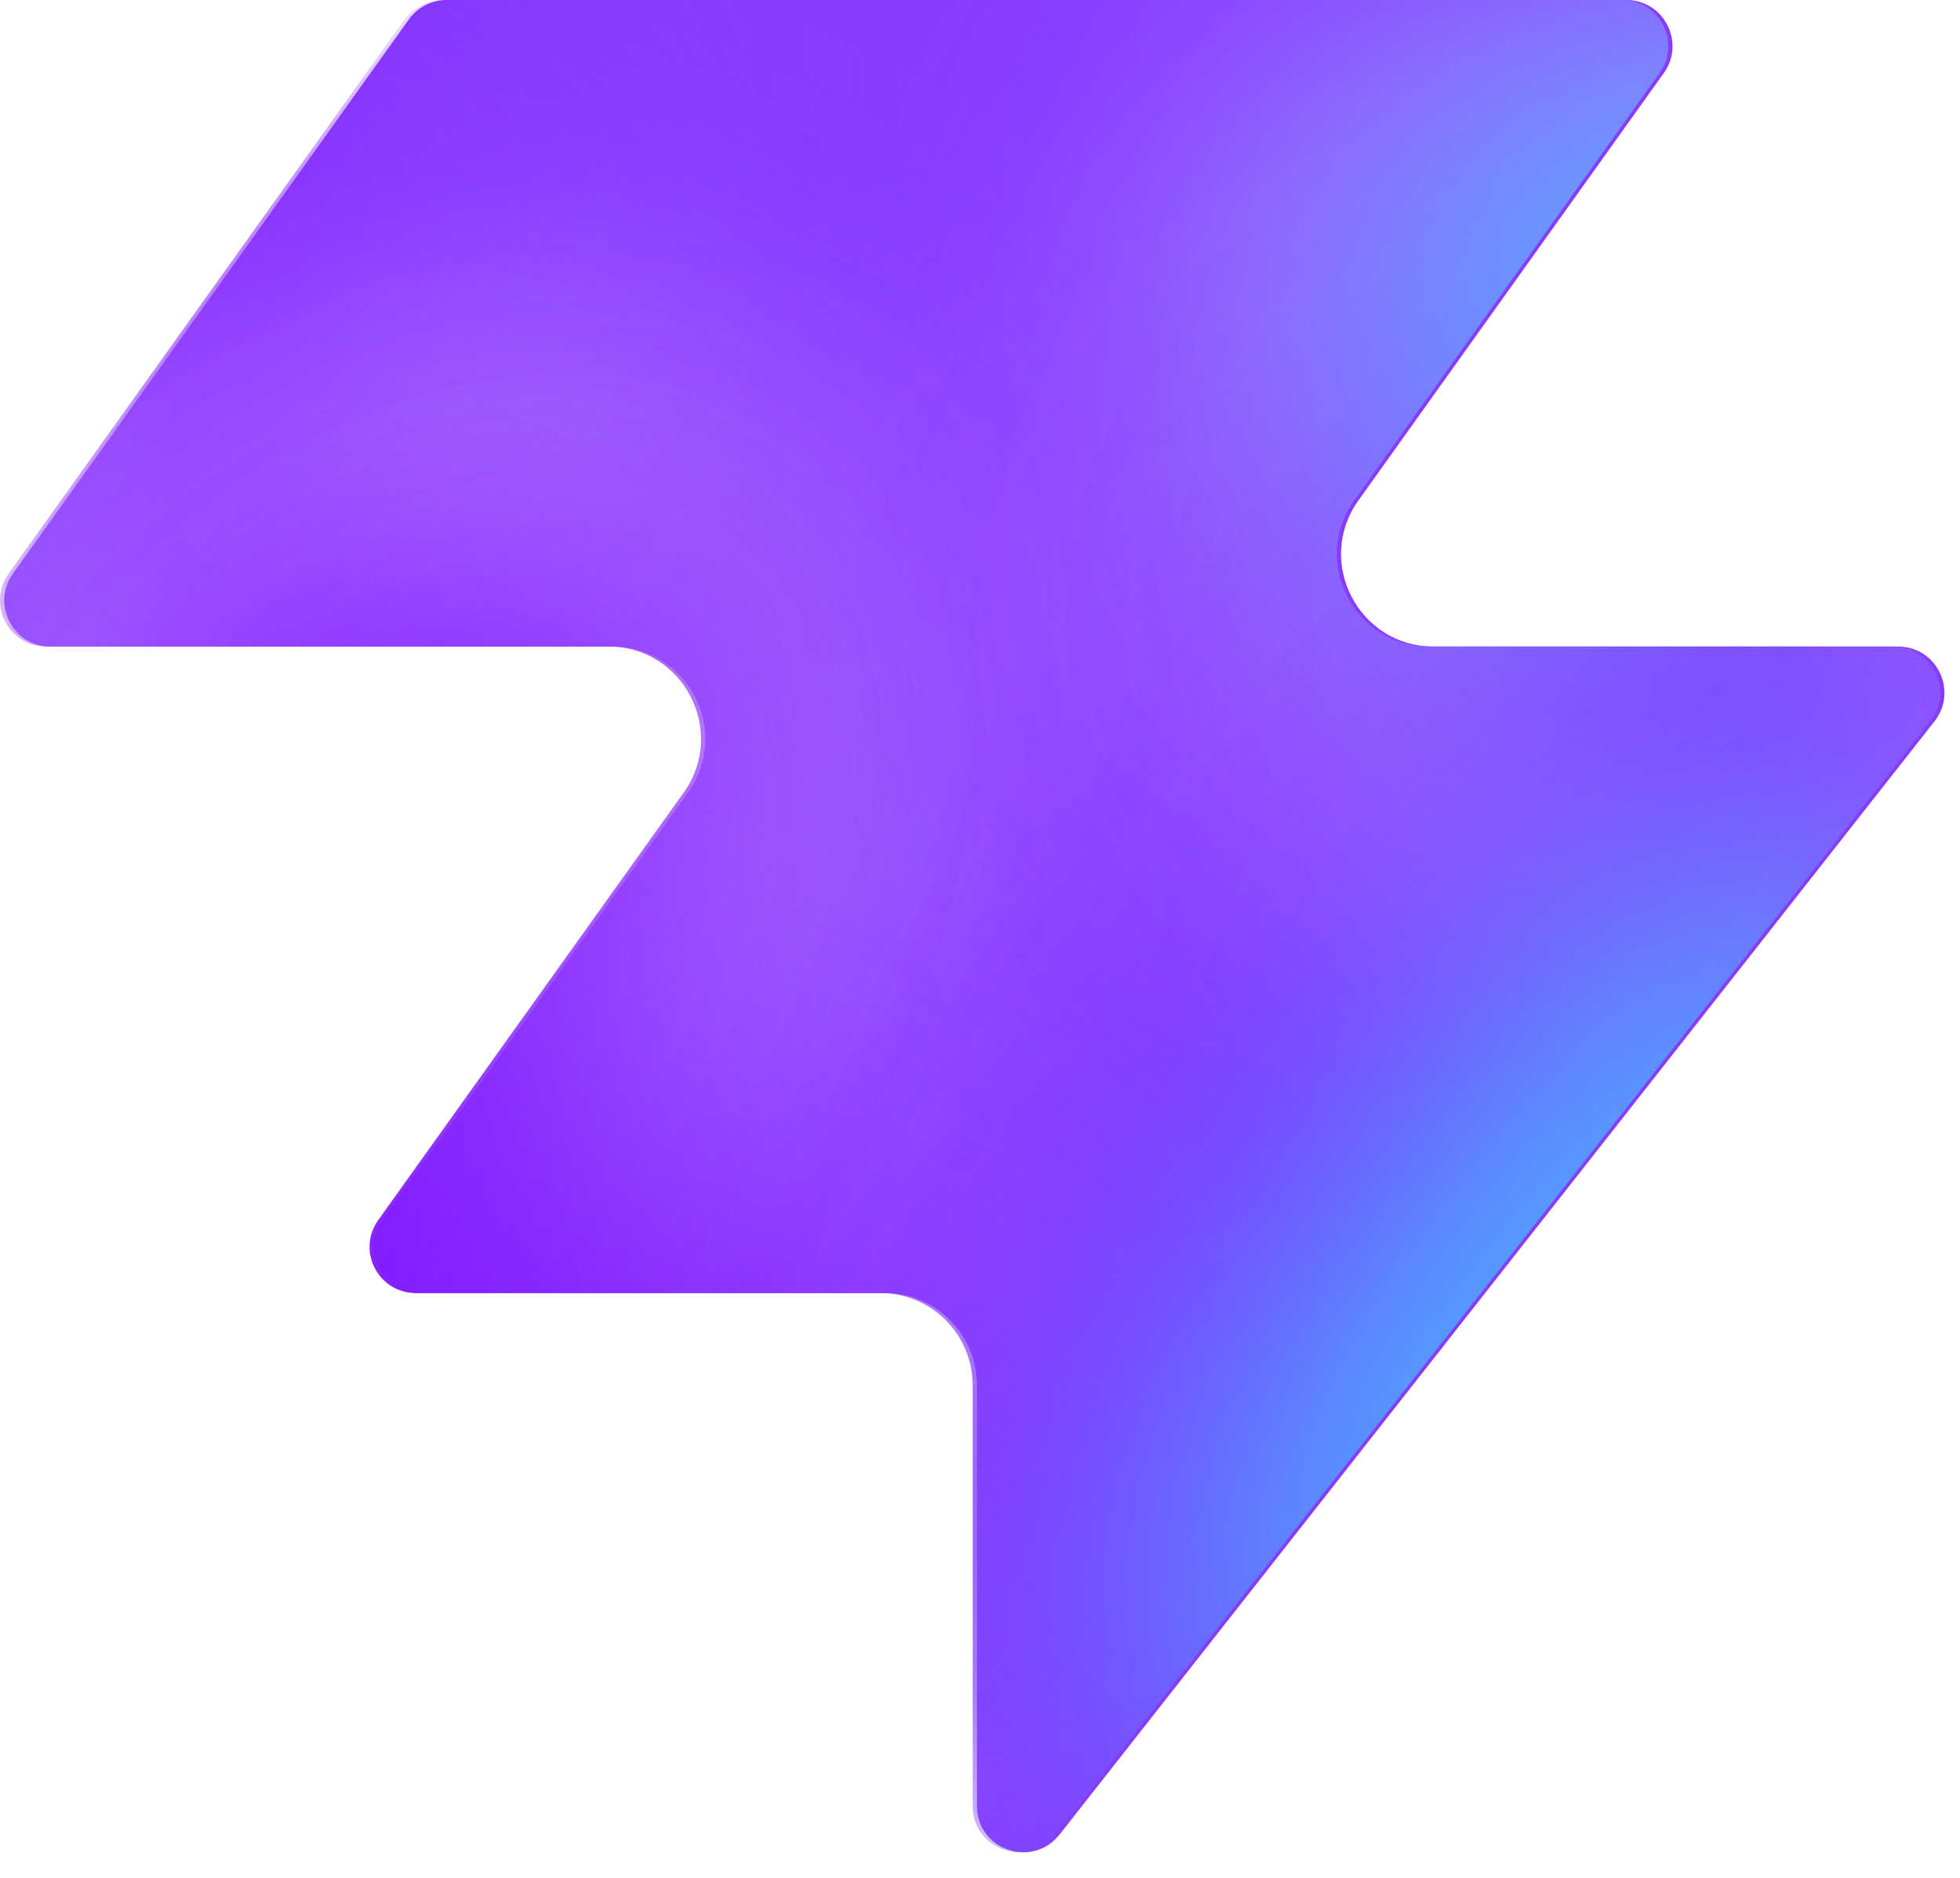
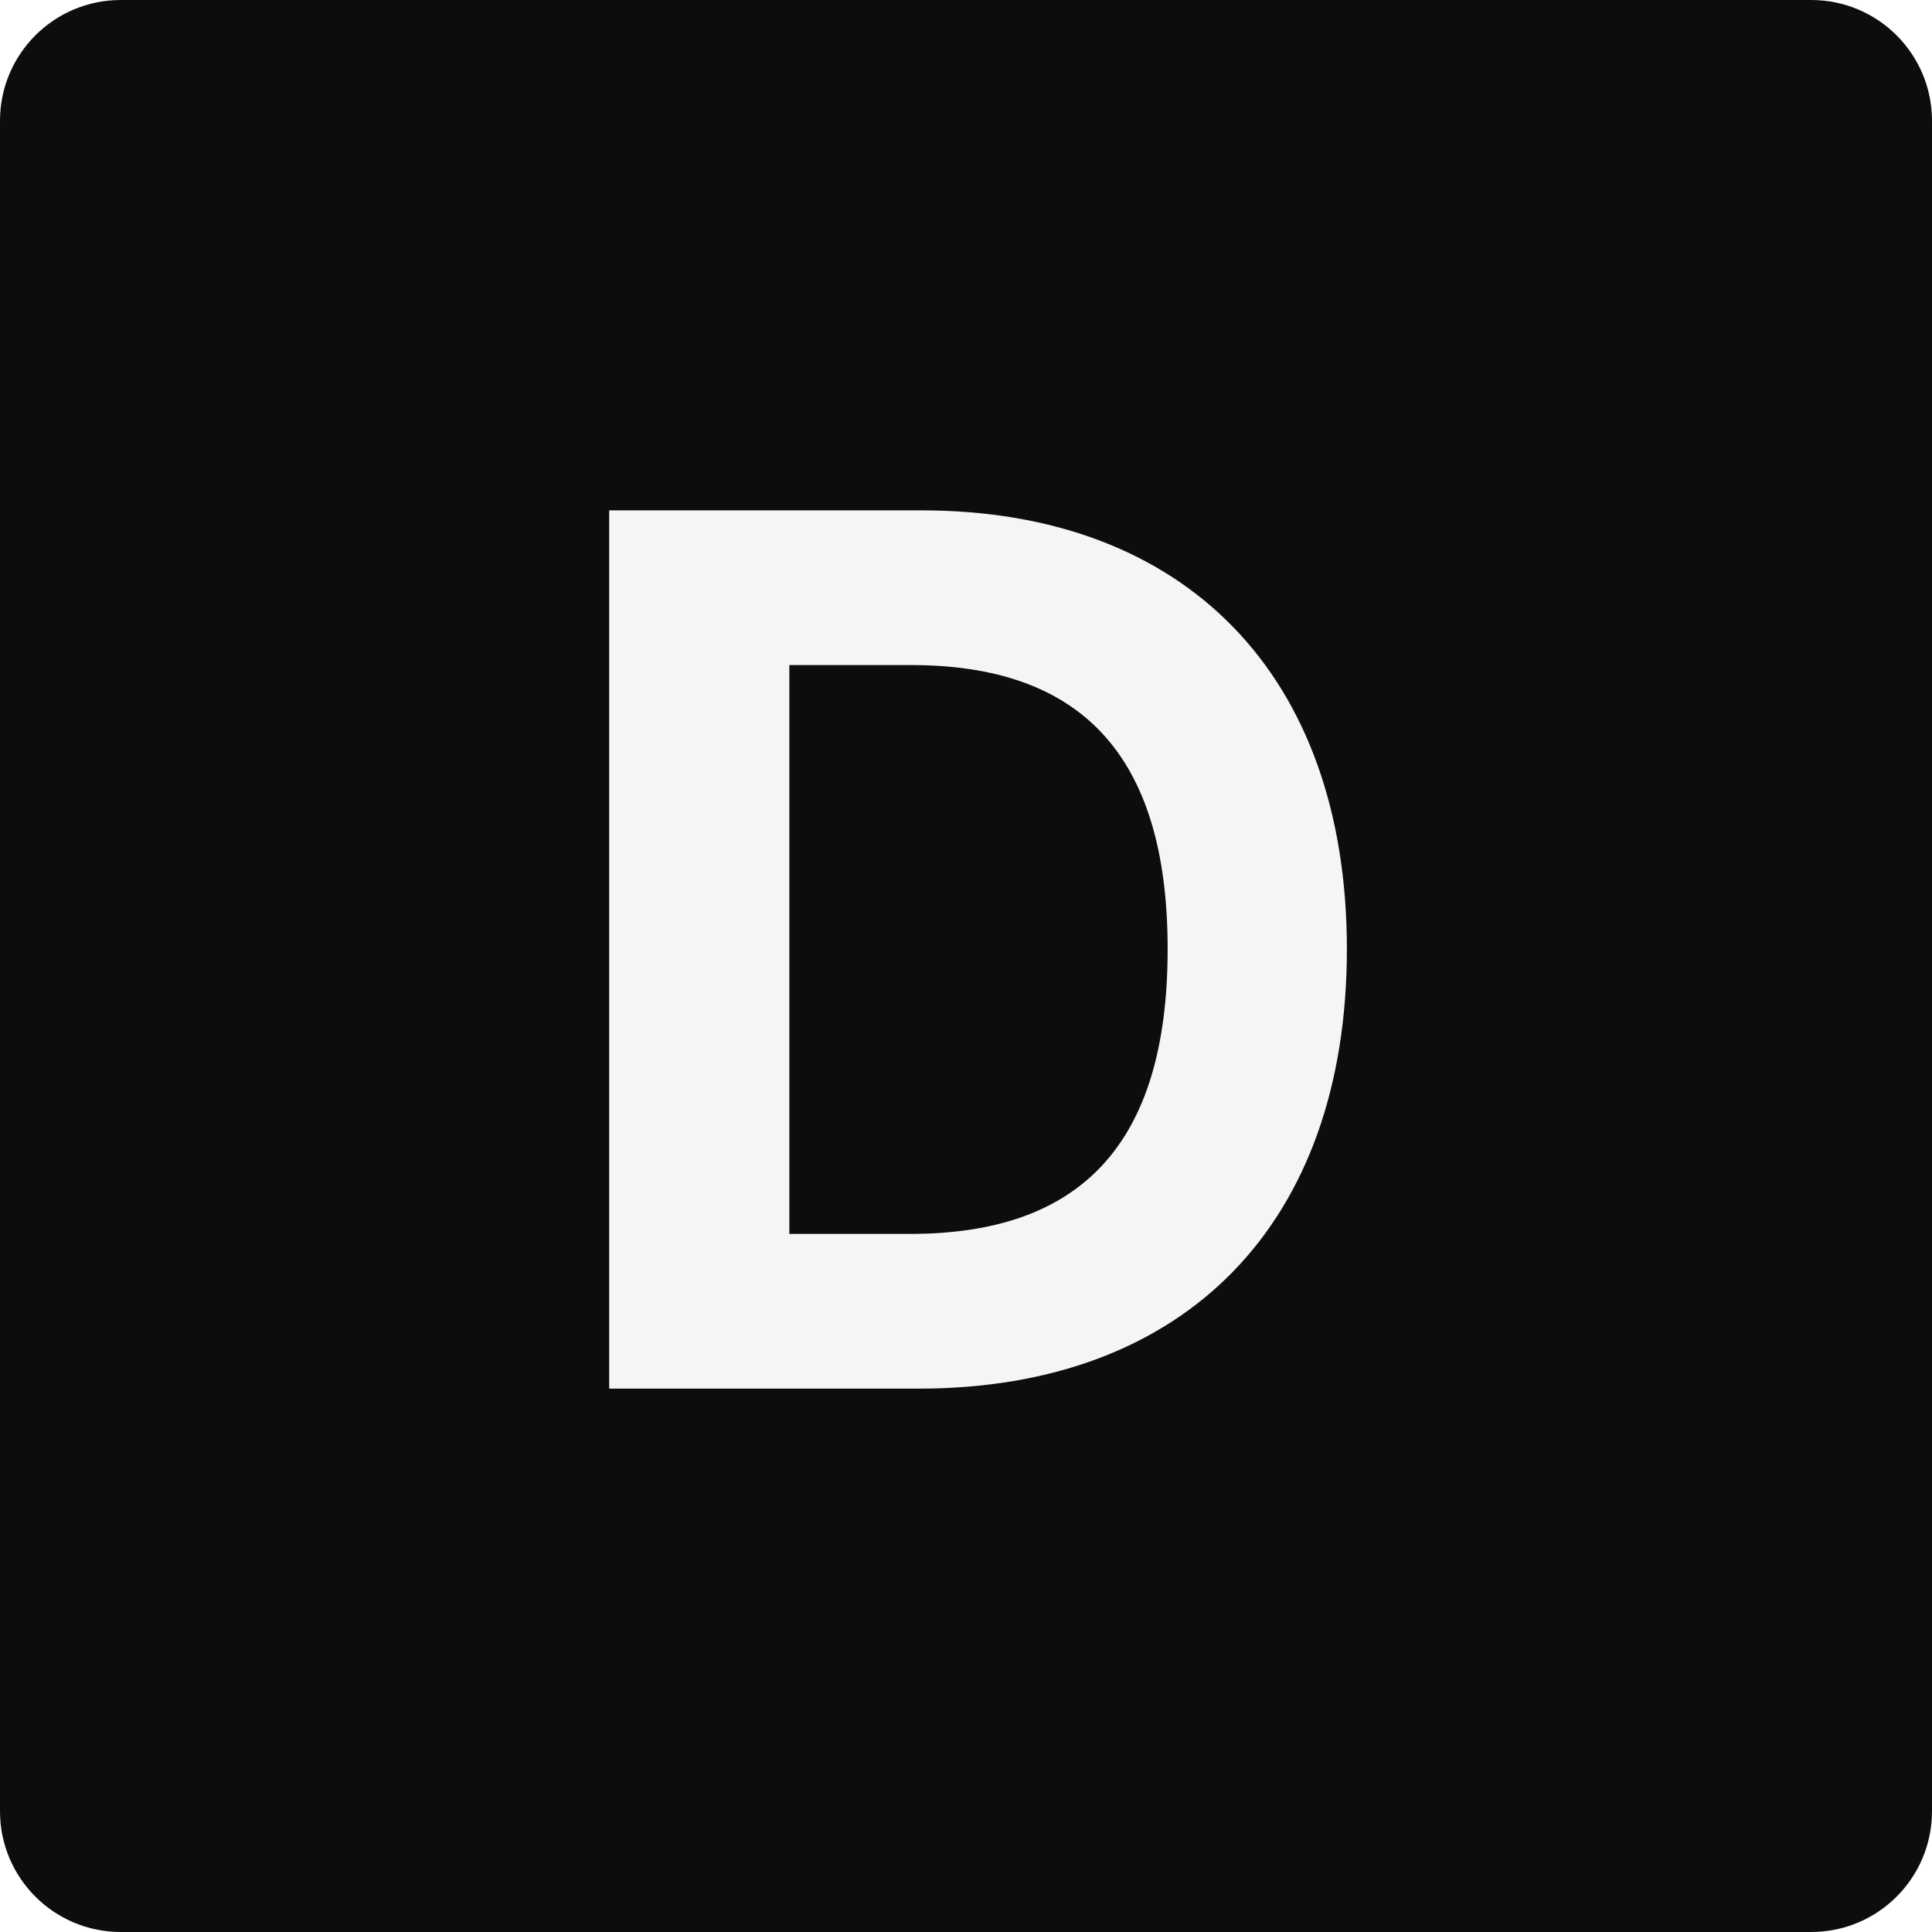
- <svg xmlns="http://www.w3.org/2000/svg" width="48" height="46" fill="none" viewBox="0 0 48 46">
-   <path fill="#863bff" d="M25.946 44.938c-.664.845-2.021.375-2.021-.698V33.937a2.26 2.26 0 0 0-2.262-2.262H10.287c-.92 0-1.456-1.04-.92-1.788l7.48-10.471c1.07-1.497 0-3.578-1.842-3.578H1.237c-.92 0-1.456-1.04-.92-1.788L10.013.474c.214-.297.556-.474.92-.474h28.894c.92 0 1.456 1.04.92 1.788l-7.48 10.471c-1.07 1.498 0 3.579 1.842 3.579h11.377c.943 0 1.473 1.088.89 1.83L25.947 44.94z" style="fill:#863bff;fill:color(display-p3 .525 .23 1);fill-opacity:1" />
-   <mask id="a" width="48" height="46" x="0" y="0" maskUnits="userSpaceOnUse" style="mask-type:alpha">
-     <path fill="#000" d="M25.842 44.938c-.664.844-2.021.375-2.021-.698V33.937a2.26 2.26 0 0 0-2.262-2.262H10.183c-.92 0-1.456-1.04-.92-1.788l7.48-10.471c1.07-1.498 0-3.579-1.842-3.579H1.133c-.92 0-1.456-1.04-.92-1.787L9.91.473c.214-.297.556-.474.92-.474h28.894c.92 0 1.456 1.04.92 1.788l-7.48 10.471c-1.07 1.498 0 3.578 1.842 3.578h11.377c.943 0 1.473 1.088.89 1.832L25.843 44.94z" style="fill:#000;fill-opacity:1" />
-   </mask>
-   <g mask="url(#a)">
-     <g filter="url(#b)">
-       <ellipse cx="5.508" cy="14.704" fill="#ede6ff" rx="5.508" ry="14.704" style="fill:#ede6ff;fill:color(display-p3 .927 .903 1);fill-opacity:1" transform="matrix(.00324 1 1 -.00324 -4.47 31.516)" />
-     </g>
-     <g filter="url(#c)">
-       <ellipse cx="10.399" cy="29.851" fill="#ede6ff" rx="10.399" ry="29.851" style="fill:#ede6ff;fill:color(display-p3 .927 .903 1);fill-opacity:1" transform="matrix(.00324 1 1 -.00324 -39.328 7.883)" />
-     </g>
-     <g filter="url(#d)">
-       <ellipse cx="5.508" cy="30.487" fill="#7e14ff" rx="5.508" ry="30.487" style="fill:#7e14ff;fill:color(display-p3 .492 .077 1);fill-opacity:1" transform="rotate(89.814 -25.913 -14.639)scale(1 -1)" />
-     </g>
-     <g filter="url(#e)">
-       <ellipse cx="5.508" cy="30.599" fill="#7e14ff" rx="5.508" ry="30.599" style="fill:#7e14ff;fill:color(display-p3 .492 .077 1);fill-opacity:1" transform="rotate(89.814 -32.644 -3.334)scale(1 -1)" />
-     </g>
-     <g filter="url(#f)">
-       <ellipse cx="5.508" cy="30.599" fill="#7e14ff" rx="5.508" ry="30.599" style="fill:#7e14ff;fill:color(display-p3 .492 .077 1);fill-opacity:1" transform="matrix(.00324 1 1 -.00324 -34.34 30.47)" />
-     </g>
-     <g filter="url(#g)">
-       <ellipse cx="14.072" cy="22.078" fill="#ede6ff" rx="14.072" ry="22.078" style="fill:#ede6ff;fill:color(display-p3 .927 .903 1);fill-opacity:1" transform="rotate(93.35 24.506 48.493)scale(-1 1)" />
-     </g>
-     <g filter="url(#h)">
-       <ellipse cx="3.47" cy="21.501" fill="#7e14ff" rx="3.47" ry="21.501" style="fill:#7e14ff;fill:color(display-p3 .492 .077 1);fill-opacity:1" transform="rotate(89.009 28.708 47.59)scale(-1 1)" />
-     </g>
-     <g filter="url(#i)">
-       <ellipse cx="3.47" cy="21.501" fill="#7e14ff" rx="3.47" ry="21.501" style="fill:#7e14ff;fill:color(display-p3 .492 .077 1);fill-opacity:1" transform="rotate(89.009 28.708 47.59)scale(-1 1)" />
-     </g>
-     <g filter="url(#j)">
-       <ellipse cx=".387" cy="8.972" fill="#7e14ff" rx="4.407" ry="29.108" style="fill:#7e14ff;fill:color(display-p3 .492 .077 1);fill-opacity:1" transform="rotate(39.51 .387 8.972)" />
-     </g>
-     <g filter="url(#k)">
-       <ellipse cx="47.523" cy="-6.092" fill="#7e14ff" rx="4.407" ry="29.108" style="fill:#7e14ff;fill:color(display-p3 .492 .077 1);fill-opacity:1" transform="rotate(37.892 47.523 -6.092)" />
-     </g>
-     <g filter="url(#l)">
-       <ellipse cx="41.412" cy="6.333" fill="#47bfff" rx="5.971" ry="9.665" style="fill:#47bfff;fill:color(display-p3 .28 .748 1);fill-opacity:1" transform="rotate(37.892 41.412 6.333)" />
-     </g>
-     <g filter="url(#m)">
-       <ellipse cx="-1.879" cy="38.332" fill="#7e14ff" rx="4.407" ry="29.108" style="fill:#7e14ff;fill:color(display-p3 .492 .077 1);fill-opacity:1" transform="rotate(37.892 -1.88 38.332)" />
-     </g>
-     <g filter="url(#n)">
-       <ellipse cx="-1.879" cy="38.332" fill="#7e14ff" rx="4.407" ry="29.108" style="fill:#7e14ff;fill:color(display-p3 .492 .077 1);fill-opacity:1" transform="rotate(37.892 -1.88 38.332)" />
-     </g>
-     <g filter="url(#o)">
-       <ellipse cx="35.651" cy="29.907" fill="#7e14ff" rx="4.407" ry="29.108" style="fill:#7e14ff;fill:color(display-p3 .492 .077 1);fill-opacity:1" transform="rotate(37.892 35.651 29.907)" />
-     </g>
-     <g filter="url(#p)">
-       <ellipse cx="38.418" cy="32.4" fill="#47bfff" rx="5.971" ry="15.297" style="fill:#47bfff;fill:color(display-p3 .28 .748 1);fill-opacity:1" transform="rotate(37.892 38.418 32.4)" />
-     </g>
-   </g>
-   <defs>
-     <filter id="b" width="60.045" height="41.654" x="-19.77" y="16.149" color-interpolation-filters="sRGB" filterUnits="userSpaceOnUse">
-       <feFlood flood-opacity="0" result="BackgroundImageFix" />
-       <feBlend in="SourceGraphic" in2="BackgroundImageFix" result="shape" />
-       <feGaussianBlur result="effect1_foregroundBlur_2002_17158" stdDeviation="7.659" />
-     </filter>
-     <filter id="c" width="90.34" height="51.437" x="-54.613" y="-7.533" color-interpolation-filters="sRGB" filterUnits="userSpaceOnUse">
-       <feFlood flood-opacity="0" result="BackgroundImageFix" />
-       <feBlend in="SourceGraphic" in2="BackgroundImageFix" result="shape" />
-       <feGaussianBlur result="effect1_foregroundBlur_2002_17158" stdDeviation="7.659" />
-     </filter>
-     <filter id="d" width="79.355" height="29.4" x="-49.64" y="2.03" color-interpolation-filters="sRGB" filterUnits="userSpaceOnUse">
-       <feFlood flood-opacity="0" result="BackgroundImageFix" />
-       <feBlend in="SourceGraphic" in2="BackgroundImageFix" result="shape" />
-       <feGaussianBlur result="effect1_foregroundBlur_2002_17158" stdDeviation="4.596" />
-     </filter>
-     <filter id="e" width="79.579" height="29.4" x="-45.045" y="20.029" color-interpolation-filters="sRGB" filterUnits="userSpaceOnUse">
-       <feFlood flood-opacity="0" result="BackgroundImageFix" />
-       <feBlend in="SourceGraphic" in2="BackgroundImageFix" result="shape" />
-       <feGaussianBlur result="effect1_foregroundBlur_2002_17158" stdDeviation="4.596" />
-     </filter>
-     <filter id="f" width="79.579" height="29.4" x="-43.513" y="21.178" color-interpolation-filters="sRGB" filterUnits="userSpaceOnUse">
-       <feFlood flood-opacity="0" result="BackgroundImageFix" />
-       <feBlend in="SourceGraphic" in2="BackgroundImageFix" result="shape" />
-       <feGaussianBlur result="effect1_foregroundBlur_2002_17158" stdDeviation="4.596" />
-     </filter>
-     <filter id="g" width="74.749" height="58.852" x="15.756" y="-17.901" color-interpolation-filters="sRGB" filterUnits="userSpaceOnUse">
-       <feFlood flood-opacity="0" result="BackgroundImageFix" />
-       <feBlend in="SourceGraphic" in2="BackgroundImageFix" result="shape" />
-       <feGaussianBlur result="effect1_foregroundBlur_2002_17158" stdDeviation="7.659" />
-     </filter>
-     <filter id="h" width="61.377" height="25.362" x="23.548" y="2.284" color-interpolation-filters="sRGB" filterUnits="userSpaceOnUse">
-       <feFlood flood-opacity="0" result="BackgroundImageFix" />
-       <feBlend in="SourceGraphic" in2="BackgroundImageFix" result="shape" />
-       <feGaussianBlur result="effect1_foregroundBlur_2002_17158" stdDeviation="4.596" />
-     </filter>
-     <filter id="i" width="61.377" height="25.362" x="23.548" y="2.284" color-interpolation-filters="sRGB" filterUnits="userSpaceOnUse">
-       <feFlood flood-opacity="0" result="BackgroundImageFix" />
-       <feBlend in="SourceGraphic" in2="BackgroundImageFix" result="shape" />
-       <feGaussianBlur result="effect1_foregroundBlur_2002_17158" stdDeviation="4.596" />
-     </filter>
-     <filter id="j" width="56.045" height="63.649" x="-27.636" y="-22.853" color-interpolation-filters="sRGB" filterUnits="userSpaceOnUse">
-       <feFlood flood-opacity="0" result="BackgroundImageFix" />
-       <feBlend in="SourceGraphic" in2="BackgroundImageFix" result="shape" />
-       <feGaussianBlur result="effect1_foregroundBlur_2002_17158" stdDeviation="4.596" />
-     </filter>
-     <filter id="k" width="54.814" height="64.646" x="20.116" y="-38.415" color-interpolation-filters="sRGB" filterUnits="userSpaceOnUse">
-       <feFlood flood-opacity="0" result="BackgroundImageFix" />
-       <feBlend in="SourceGraphic" in2="BackgroundImageFix" result="shape" />
-       <feGaussianBlur result="effect1_foregroundBlur_2002_17158" stdDeviation="4.596" />
-     </filter>
-     <filter id="l" width="33.541" height="35.313" x="24.641" y="-11.323" color-interpolation-filters="sRGB" filterUnits="userSpaceOnUse">
-       <feFlood flood-opacity="0" result="BackgroundImageFix" />
-       <feBlend in="SourceGraphic" in2="BackgroundImageFix" result="shape" />
-       <feGaussianBlur result="effect1_foregroundBlur_2002_17158" stdDeviation="4.596" />
-     </filter>
-     <filter id="m" width="54.814" height="64.646" x="-29.286" y="6.009" color-interpolation-filters="sRGB" filterUnits="userSpaceOnUse">
-       <feFlood flood-opacity="0" result="BackgroundImageFix" />
-       <feBlend in="SourceGraphic" in2="BackgroundImageFix" result="shape" />
-       <feGaussianBlur result="effect1_foregroundBlur_2002_17158" stdDeviation="4.596" />
-     </filter>
-     <filter id="n" width="54.814" height="64.646" x="-29.286" y="6.009" color-interpolation-filters="sRGB" filterUnits="userSpaceOnUse">
-       <feFlood flood-opacity="0" result="BackgroundImageFix" />
-       <feBlend in="SourceGraphic" in2="BackgroundImageFix" result="shape" />
-       <feGaussianBlur result="effect1_foregroundBlur_2002_17158" stdDeviation="4.596" />
-     </filter>
-     <filter id="o" width="54.814" height="64.646" x="8.244" y="-2.416" color-interpolation-filters="sRGB" filterUnits="userSpaceOnUse">
-       <feFlood flood-opacity="0" result="BackgroundImageFix" />
-       <feBlend in="SourceGraphic" in2="BackgroundImageFix" result="shape" />
-       <feGaussianBlur result="effect1_foregroundBlur_2002_17158" stdDeviation="4.596" />
-     </filter>
-     <filter id="p" width="39.409" height="43.623" x="18.713" y="10.588" color-interpolation-filters="sRGB" filterUnits="userSpaceOnUse">
-       <feFlood flood-opacity="0" result="BackgroundImageFix" />
-       <feBlend in="SourceGraphic" in2="BackgroundImageFix" result="shape" />
-       <feGaussianBlur result="effect1_foregroundBlur_2002_17158" stdDeviation="4.596" />
-     </filter>
-   </defs>
+ <svg xmlns="http://www.w3.org/2000/svg" width="32" height="32" viewBox="0 0 32 32">
+   <rect width="32" height="32" rx="2" fill="#0c0e0d" />
+   <text x="16" y="23" font-family="Inter, system-ui, sans-serif" font-size="20" font-weight="700" fill="#f5f5f4" text-anchor="middle" letter-spacing="-0.5">D</text>
</svg>
